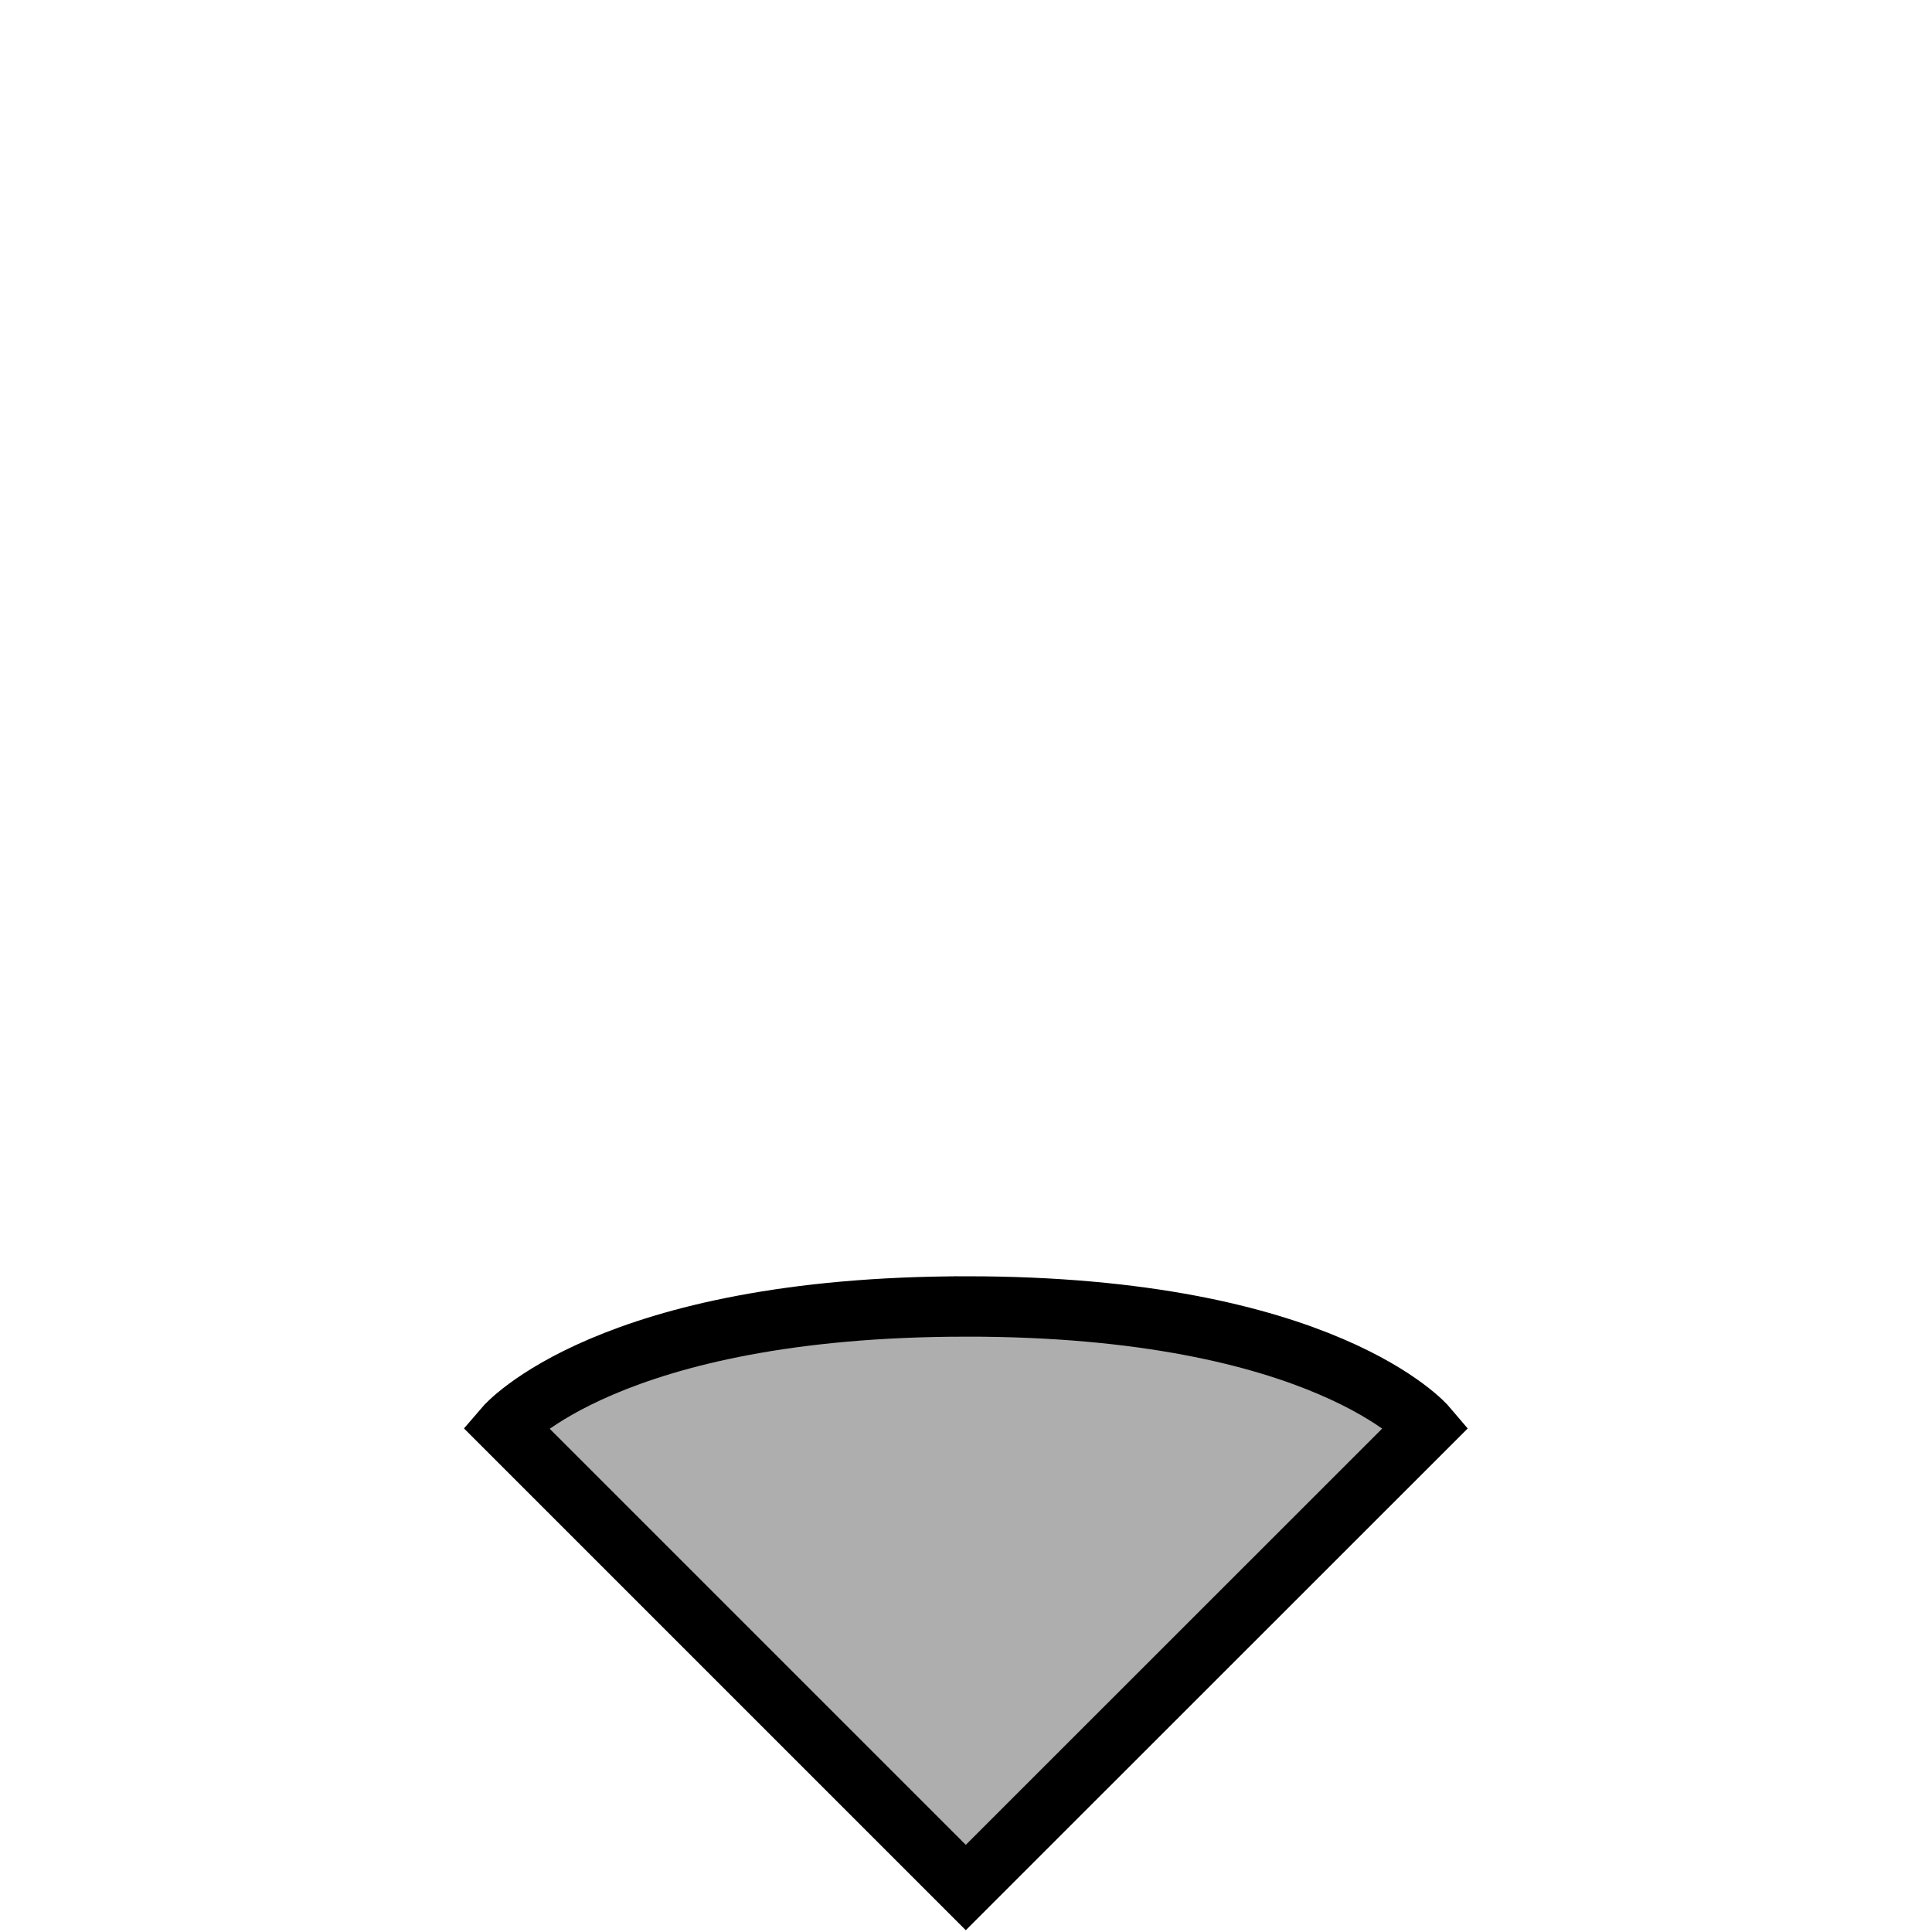
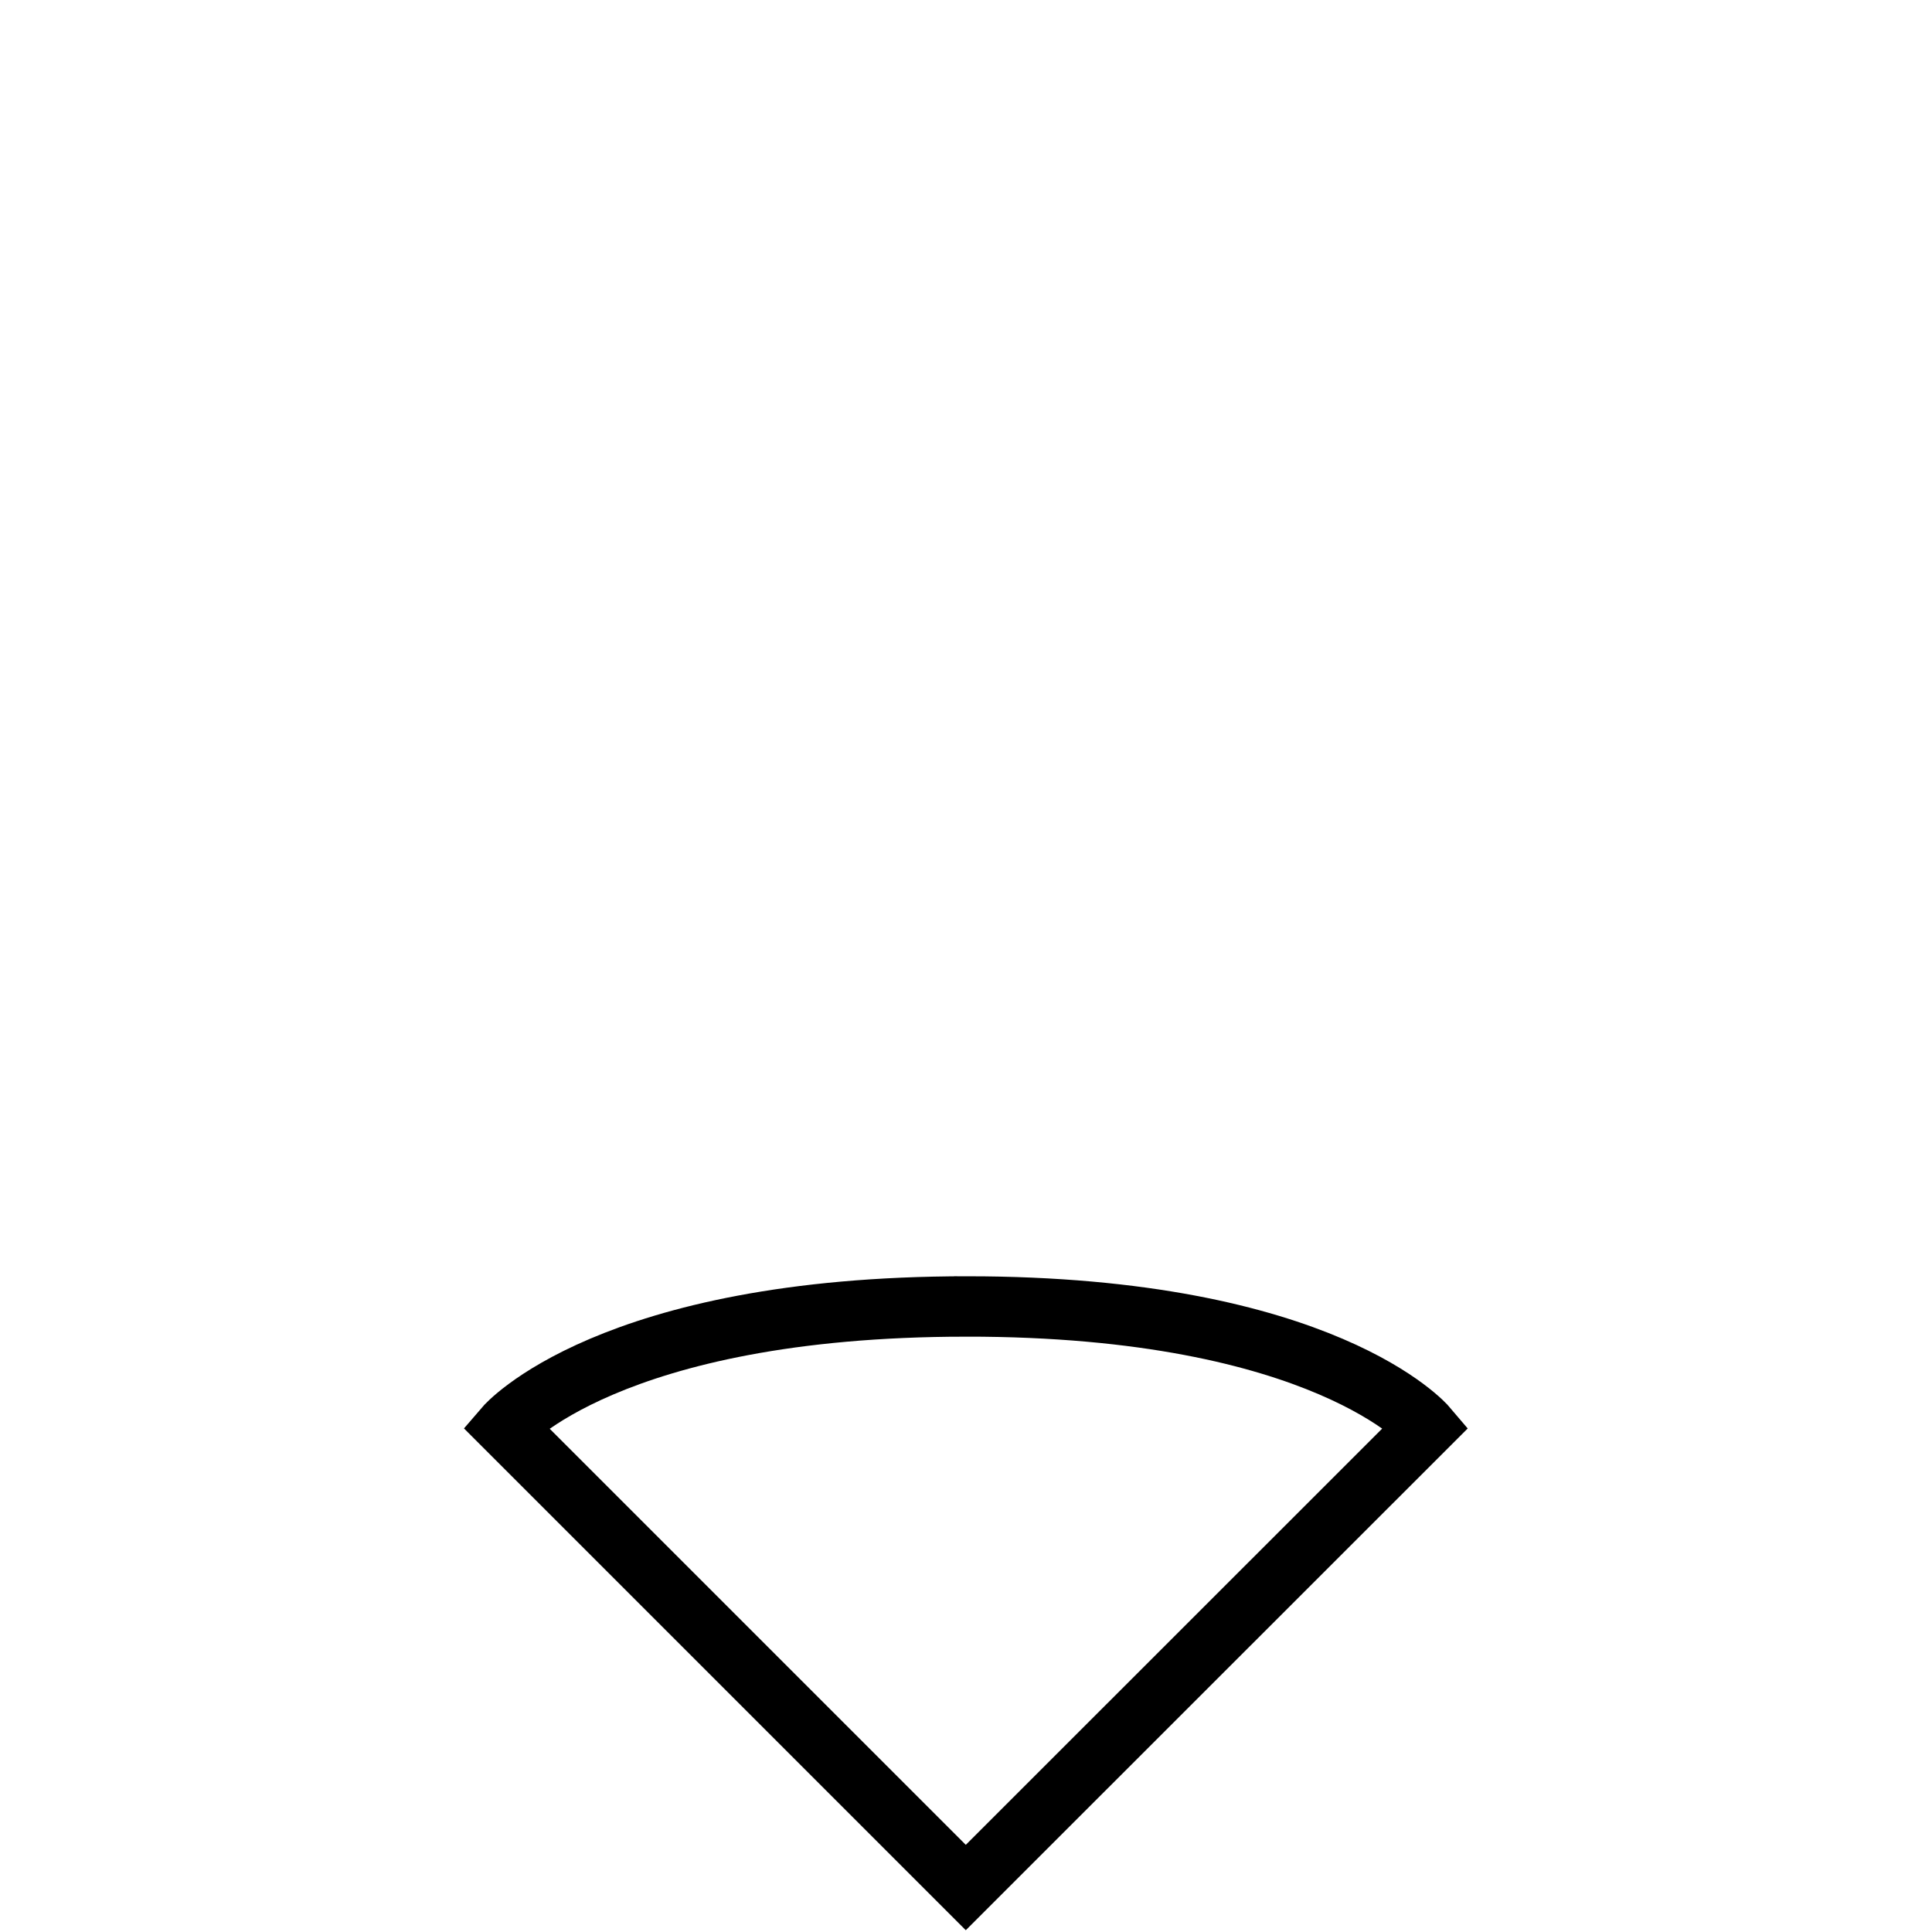
<svg xmlns="http://www.w3.org/2000/svg" width="128" height="128">
-   <path colorable="true" style="fill:#aeaeae;stroke:#000000;stroke-width:4" d="m 64.033,86.557 c -23.722,0.004 -30.568,7.976 -30.568,7.976 L 63.986,125.053 94.522,94.528 c 0,0 -6.766,-7.975 -30.488,-7.972 z" id="air-defence" />
+   <path style="fill:none;stroke:#000000;stroke-width:4" d="m 64.033,86.557 c -23.722,0.004 -30.568,7.976 -30.568,7.976 L 63.986,125.053 94.522,94.528 c 0,0 -6.766,-7.975 -30.488,-7.972 z" id="air-defence" />
</svg>
